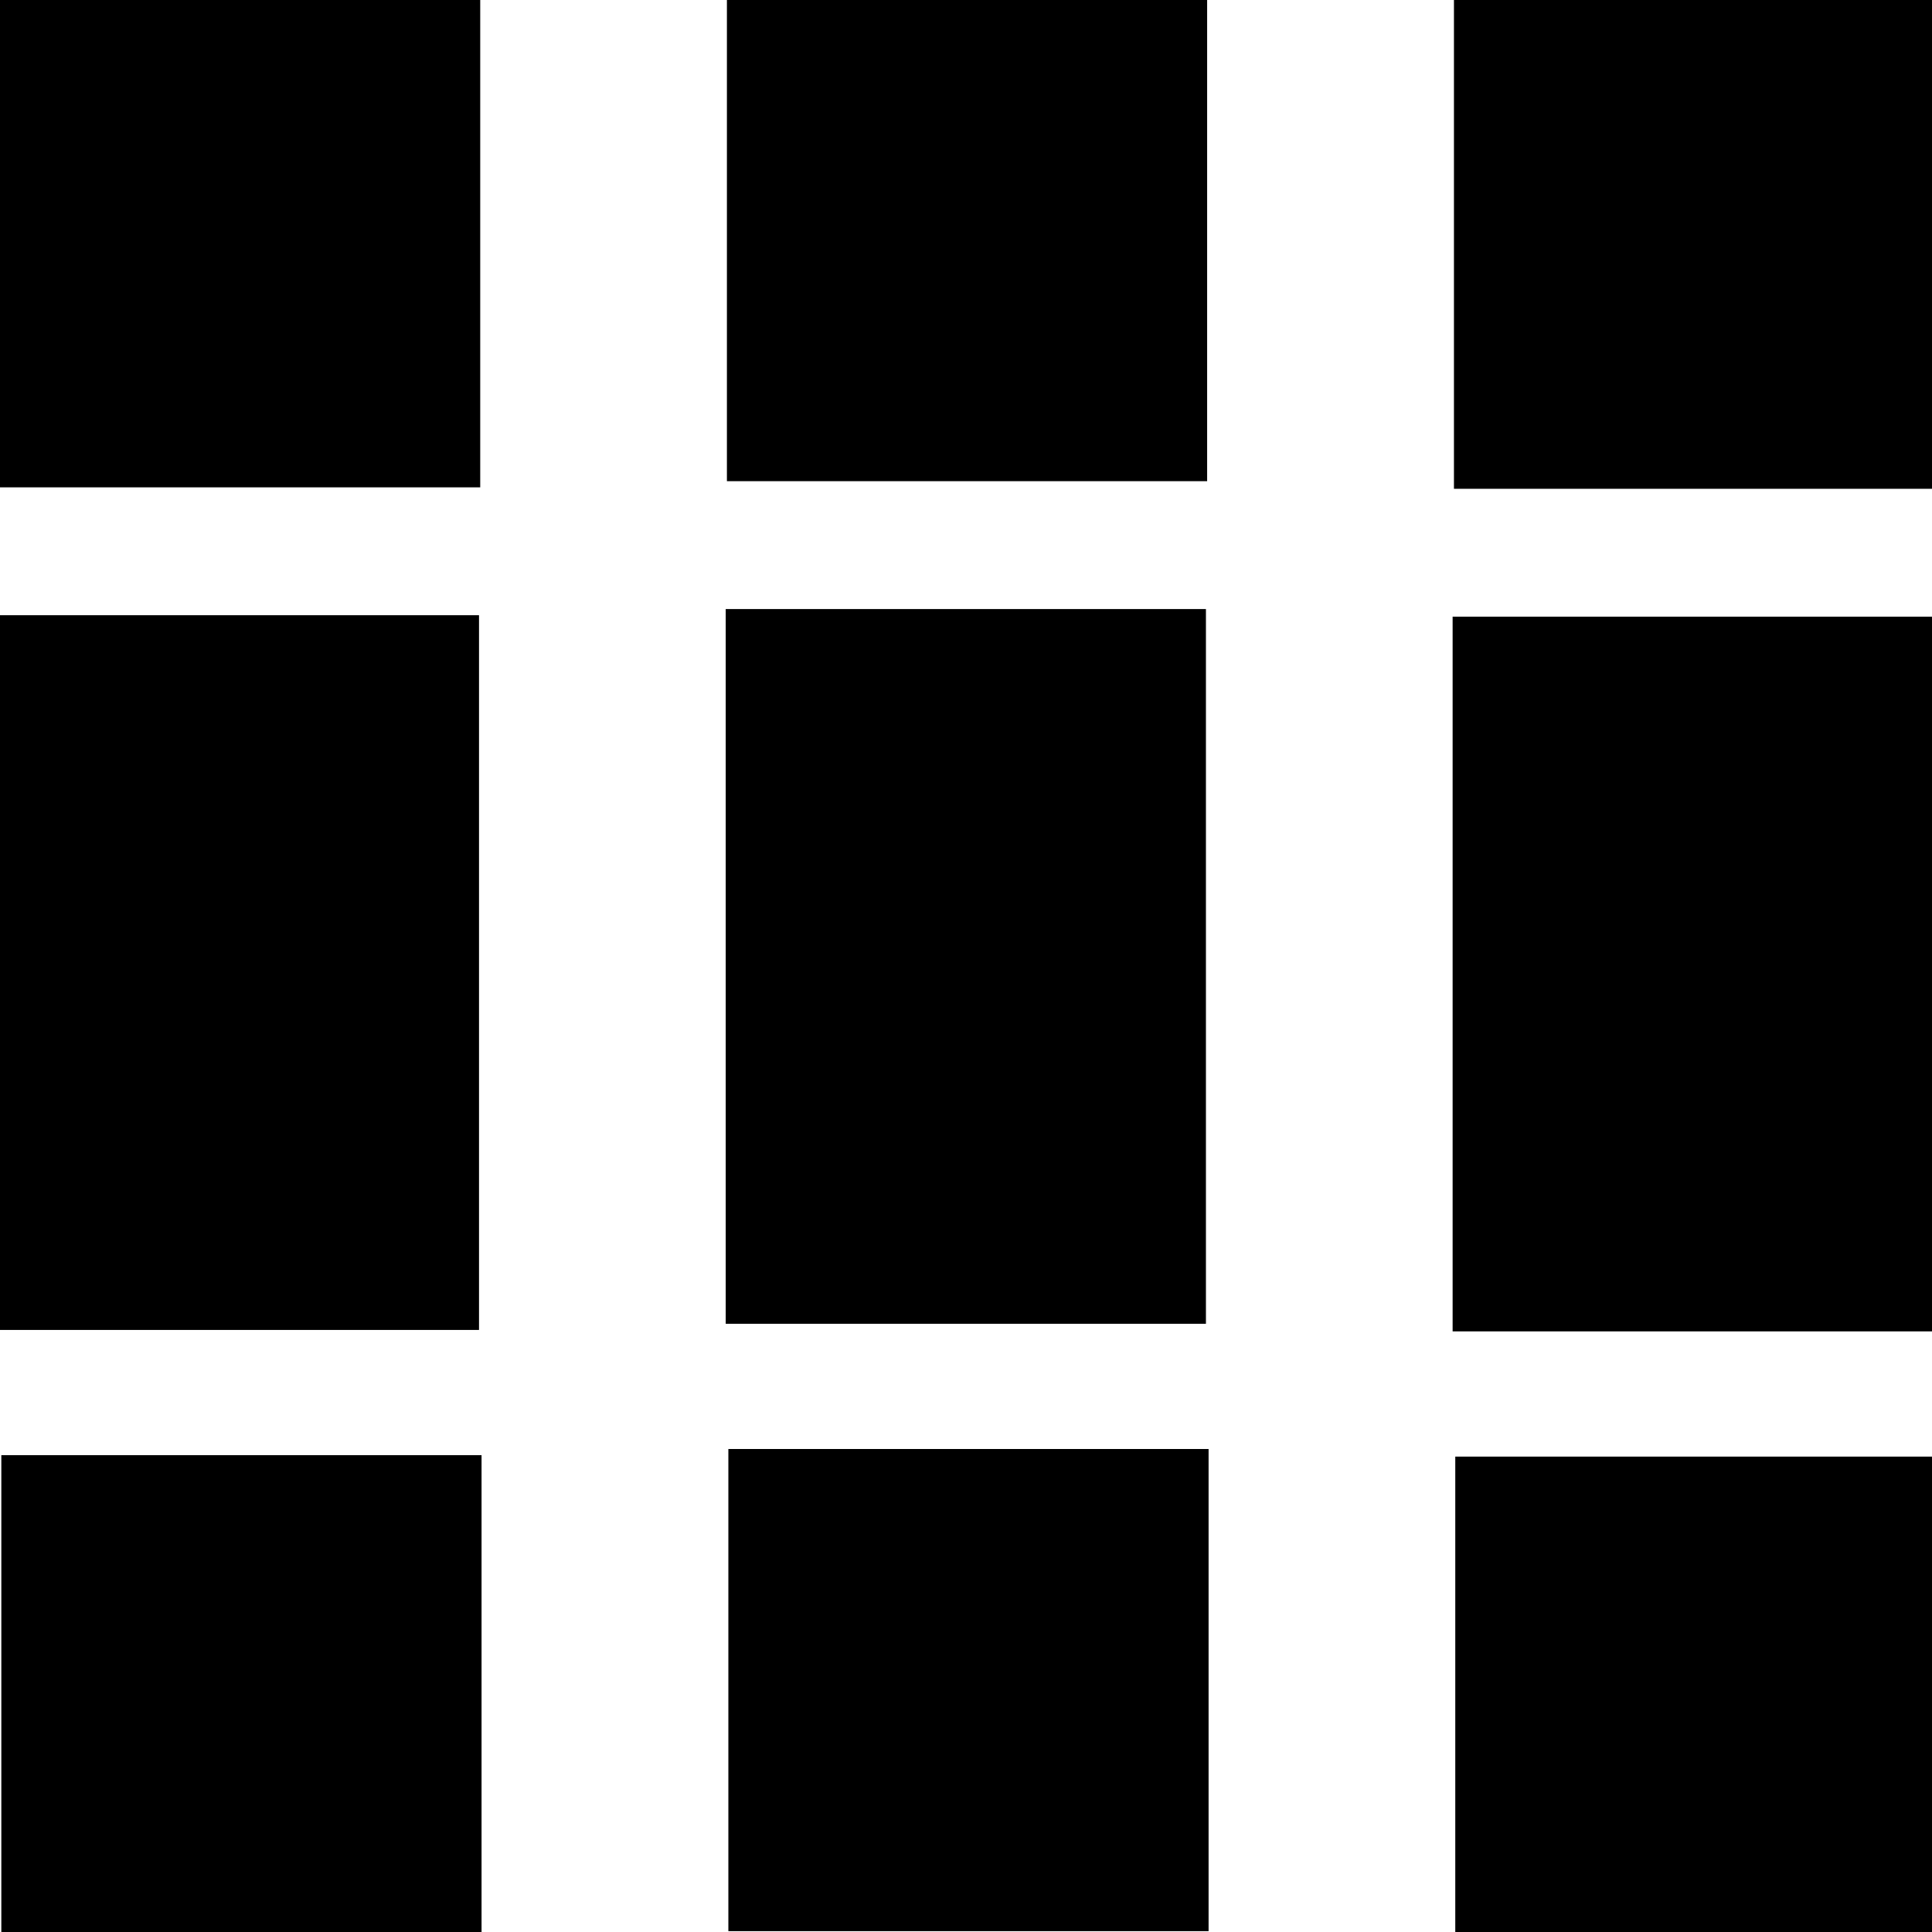
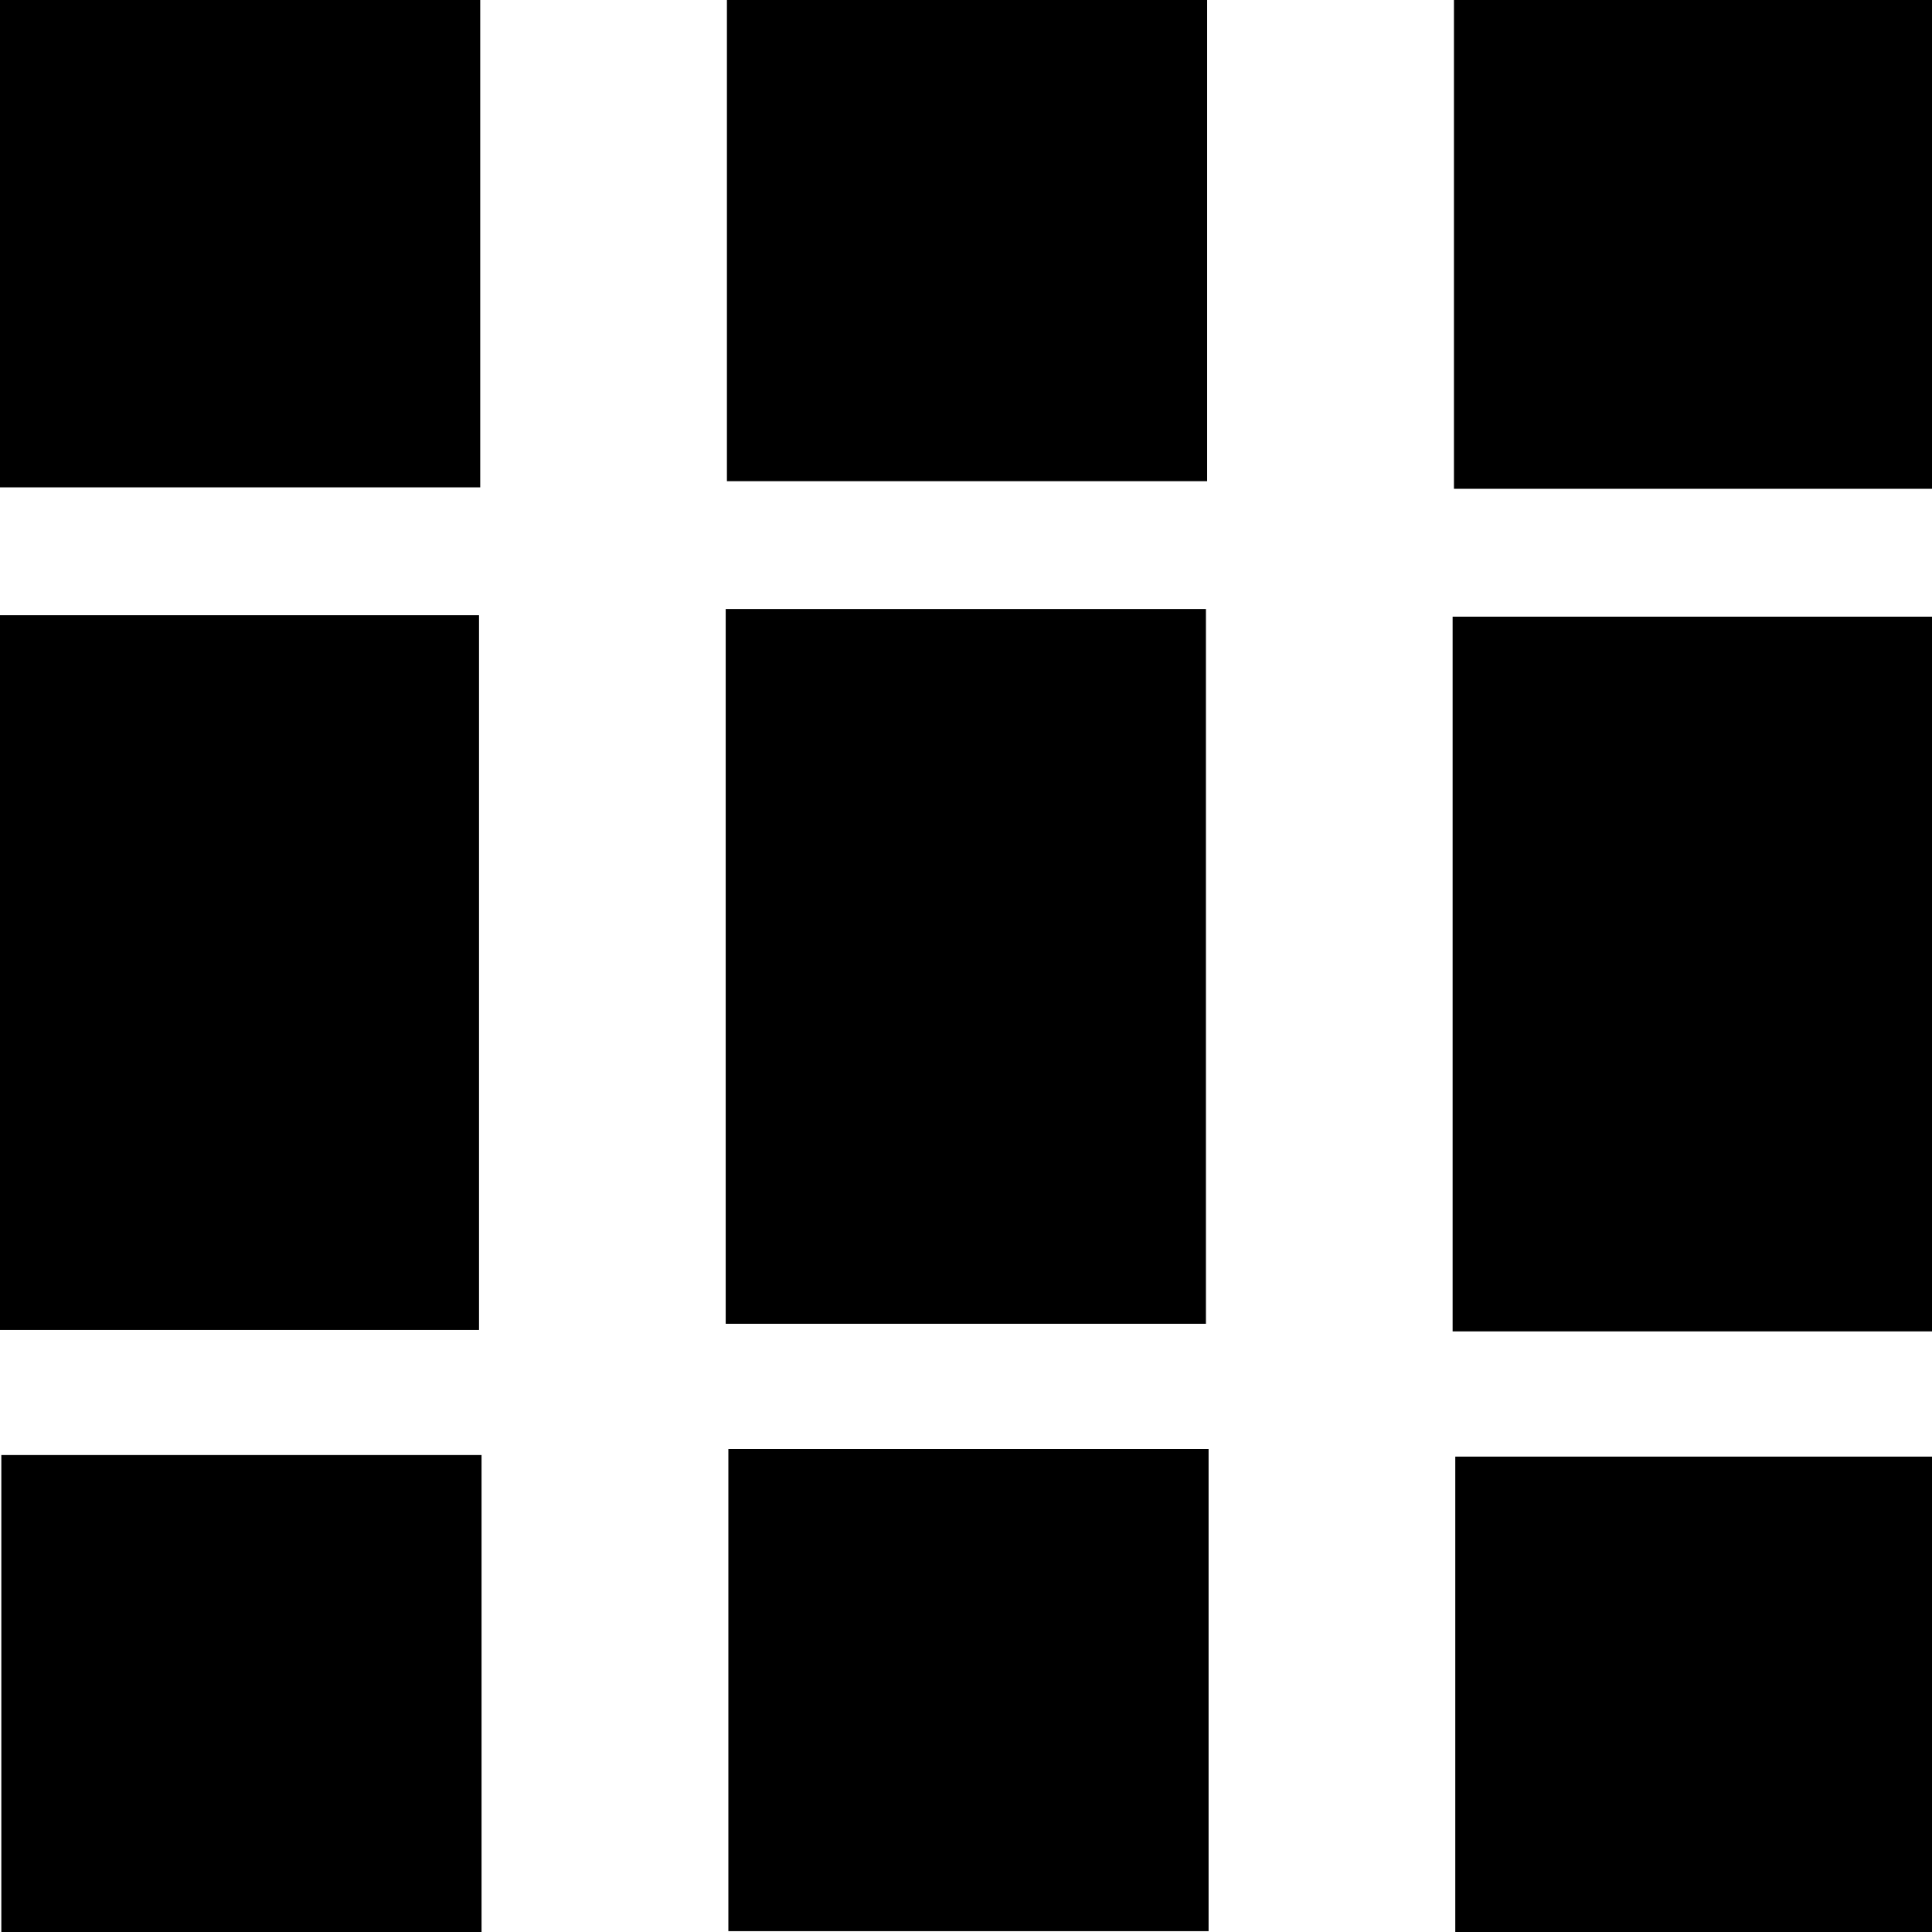
- <svg xmlns="http://www.w3.org/2000/svg" width="16" height="16" viewBox="0 0 16 16" id="svg3336" version="1.1">
-   <defs id="defs3338" />
-   <g id="layer1" transform="translate(0,-1036.362)">
-     <rect style="fill:#000000;fill-opacity:1;stroke:none" id="rect3344" width="3.977" height="4.056" x="8.8474161e-09" y="1036.342" />
-     <rect style="fill:#000000;fill-opacity:1;stroke:none" id="rect3344-36" width="3.977" height="5.919" x="-0.01" y="1041.457" />
-     <rect style="fill:#000000;fill-opacity:1;stroke:none" id="rect3344-36-7" width="3.977" height="3.993" x="0.011" y="1048.413" />
-     <rect style="fill:#000000;fill-opacity:1;stroke:none" id="rect3344-5" width="3.977" height="4.056" x="6.02" y="1036.291" />
-     <rect style="fill:#000000;fill-opacity:1;stroke:none" id="rect3344-36-3" width="3.977" height="5.919" x="6.01" y="1041.406" />
-     <rect style="fill:#000000;fill-opacity:1;stroke:none" id="rect3344-36-7-5" width="3.977" height="3.993" x="6.032" y="1048.362" />
-     <rect style="fill:#000000;fill-opacity:1;stroke:none" id="rect3344-6" width="3.977" height="4.056" x="12.041" y="1036.354" />
-     <rect style="fill:#000000;fill-opacity:1;stroke:none" id="rect3344-36-2" width="3.977" height="5.919" x="12.03" y="1041.469" />
-     <rect style="fill:#000000;fill-opacity:1;stroke:none" id="rect3344-36-7-9" width="3.977" height="3.993" x="12.052" y="1048.425" />
-   </g>
+ <svg xmlns="http://www.w3.org/2000/svg" width="16" height="16">
+   <path d="M0-.02h3.977v4.056H0zM-.01 5.095h3.977v5.919H-.01zM.011 12.05h3.977v3.994H.011zM6.02-.071h3.977v4.056H6.02zM6.01 5.044h3.977v5.919H6.01zM6.032 12h3.977v3.993H6.032zM12.041-.008h3.977v4.056h-3.977zM12.03 5.107h3.977v5.919H12.03zM12.052 12.063h3.977v3.993h-3.977z" />
</svg>
